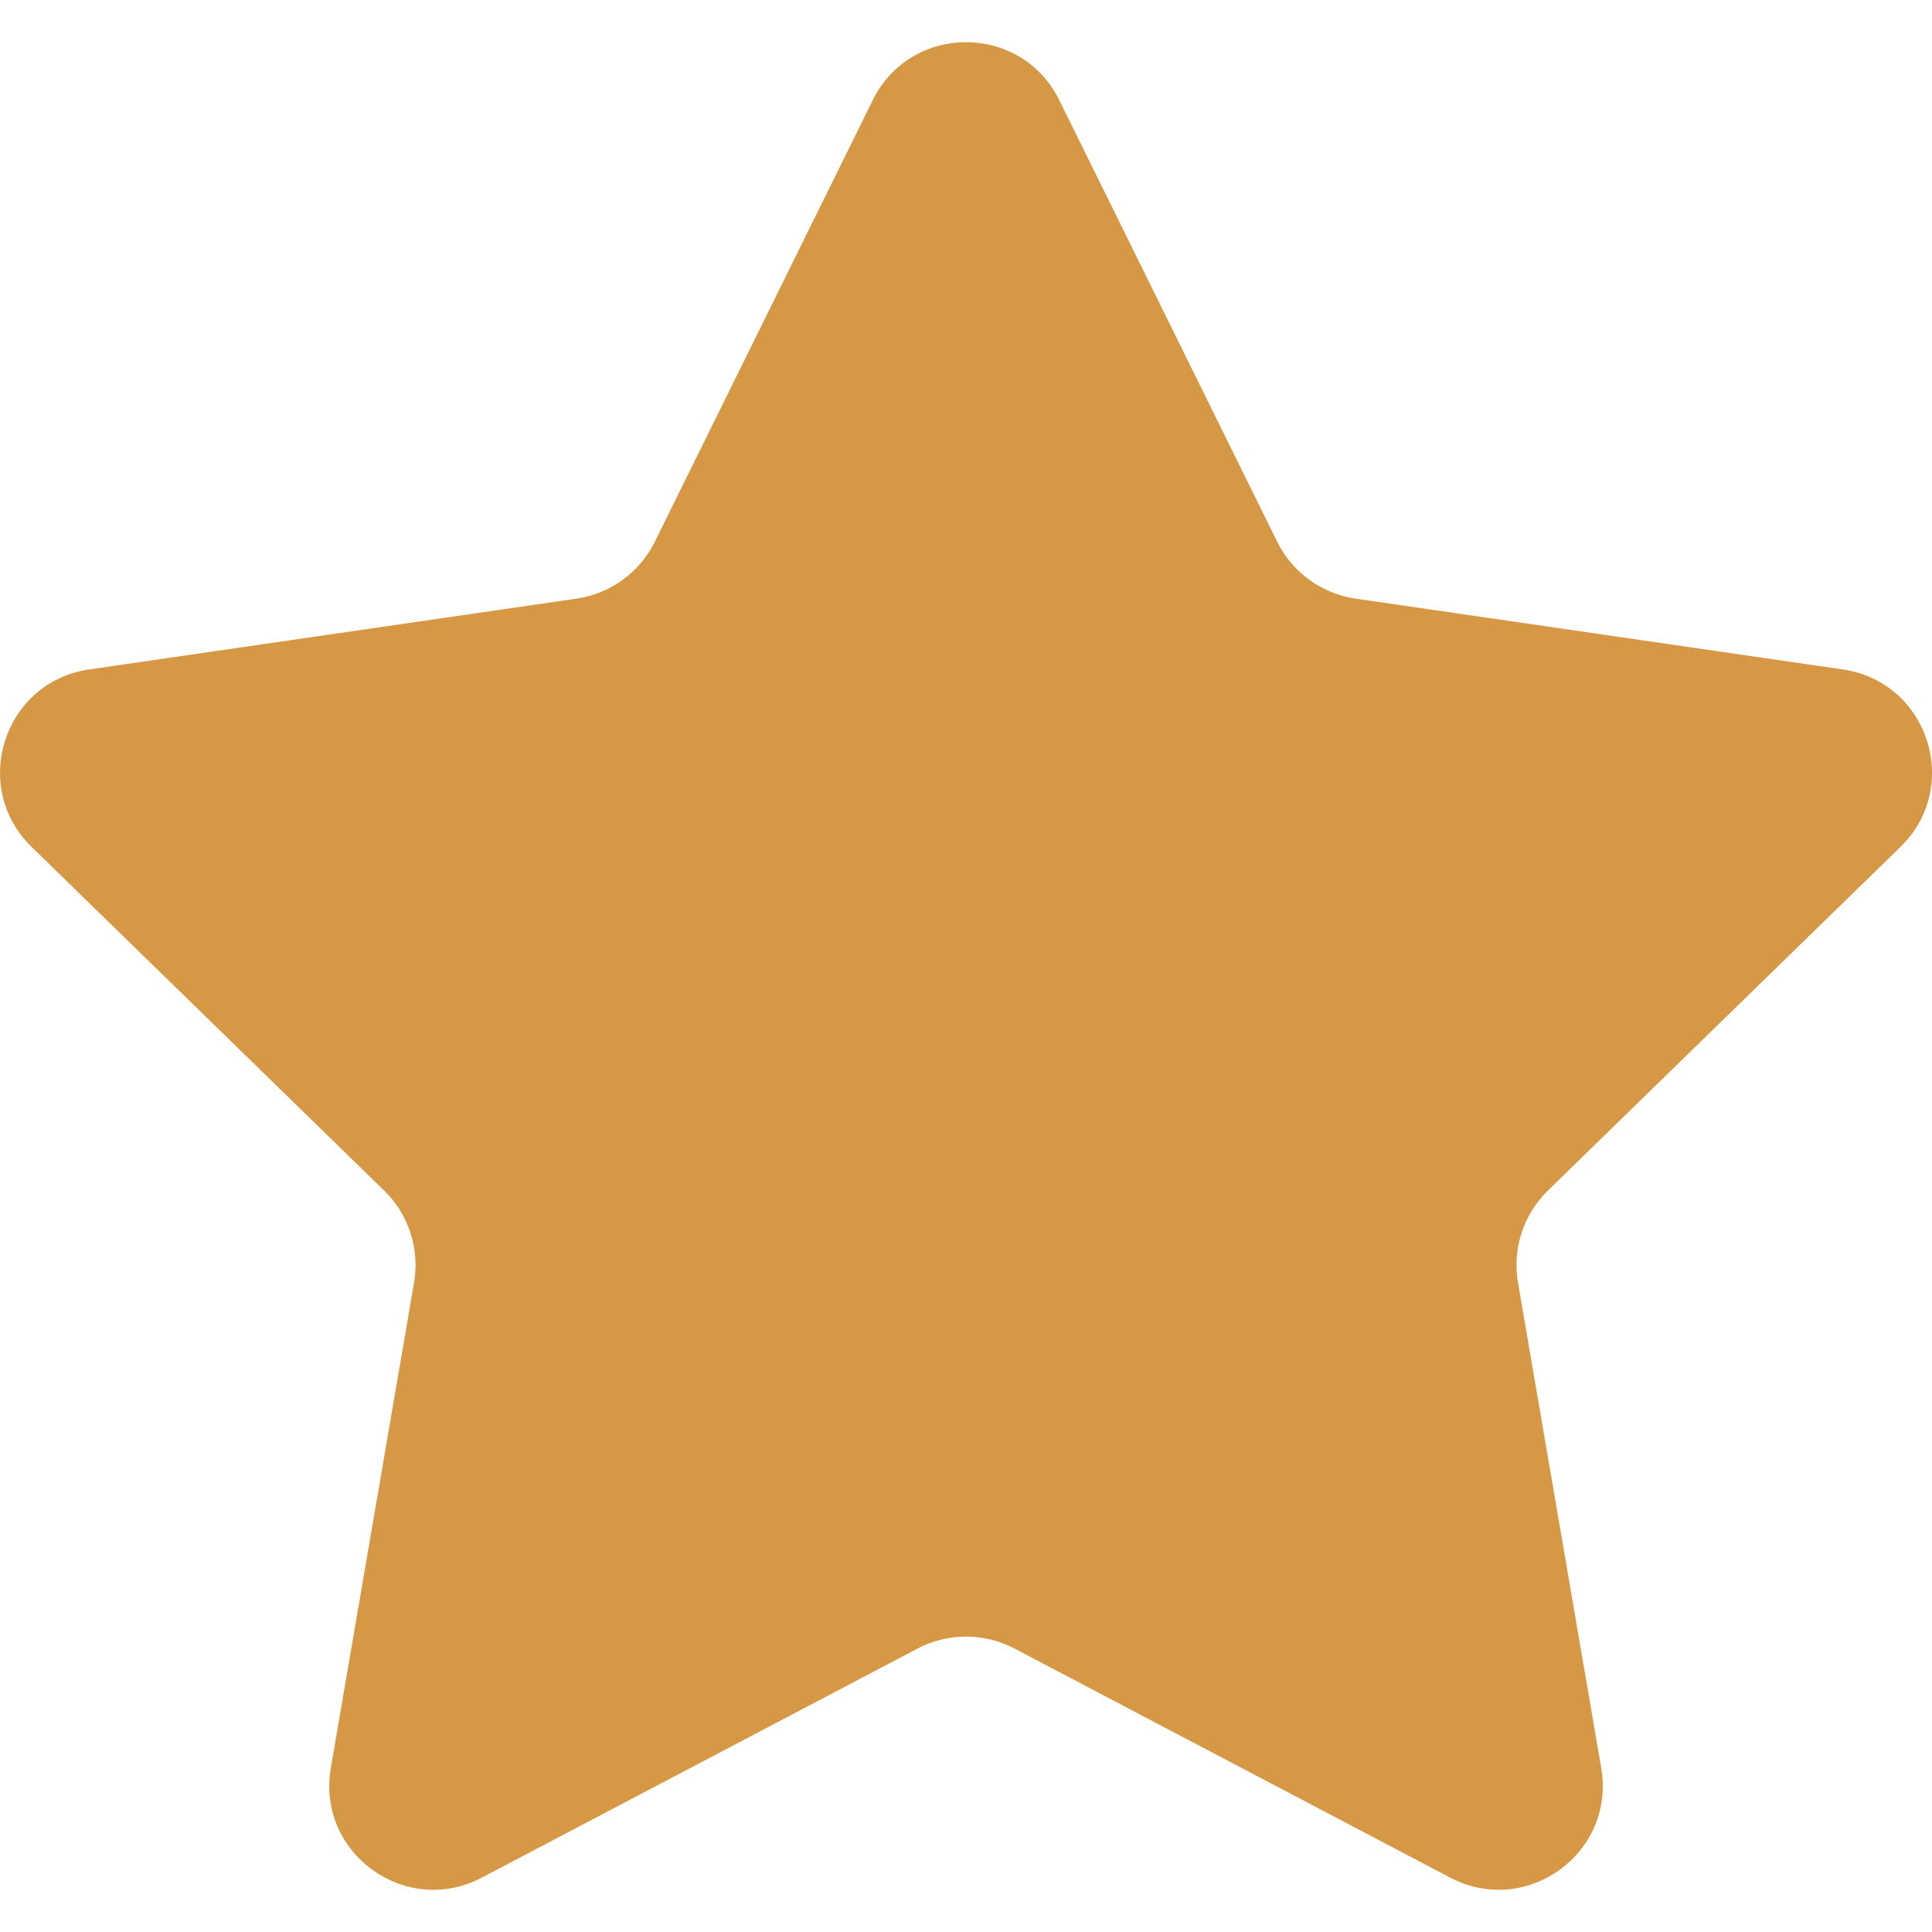
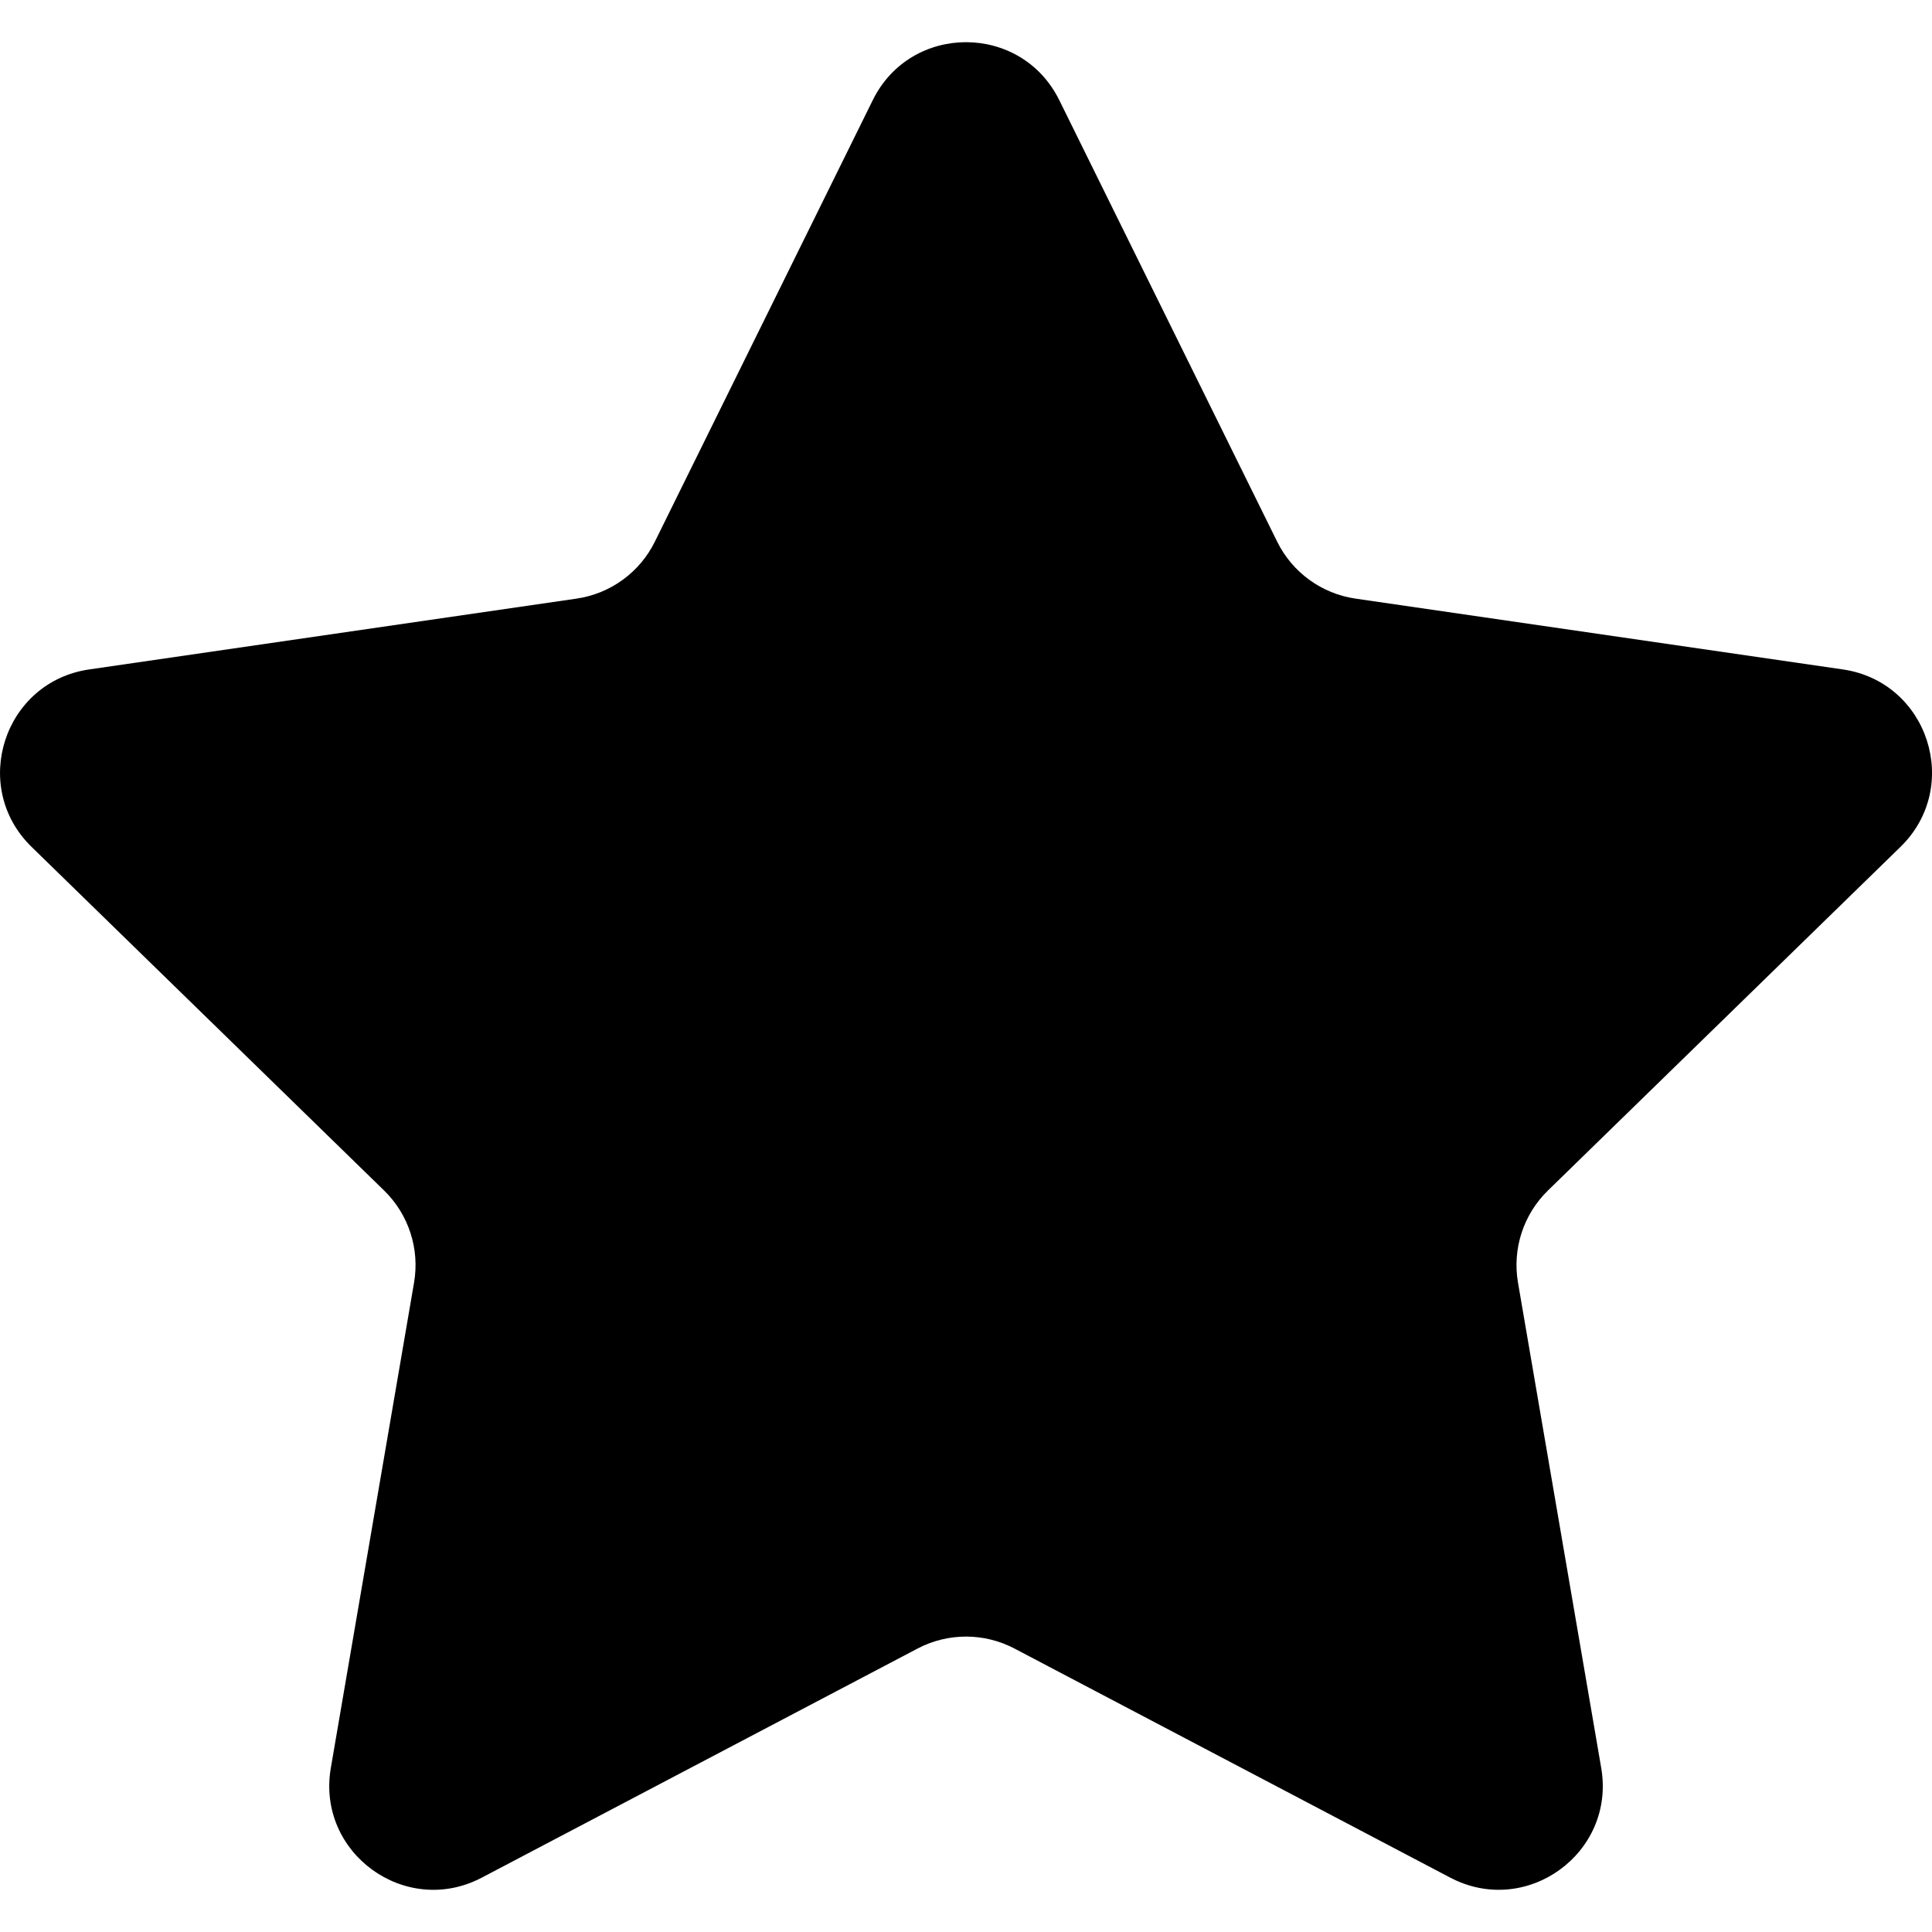
<svg xmlns="http://www.w3.org/2000/svg" height="800px" width="800px" version="1.1" id="Capa_1" viewBox="0 0 47.94 47.94" xml:space="preserve">
-   <path style="fill:#D79845;" d="M26.285,2.486l5.407,10.956c0.376,0.762,1.103,1.29,1.944,1.412l12.091,1.757  c2.118,0.308,2.963,2.91,1.431,4.403l-8.749,8.528c-0.608,0.593-0.886,1.448-0.742,2.285l2.065,12.042  c0.362,2.109-1.852,3.717-3.746,2.722l-10.814-5.685c-0.752-0.395-1.651-0.395-2.403,0l-10.814,5.685  c-1.894,0.996-4.108-0.613-3.746-2.722l2.065-12.042c0.144-0.837-0.134-1.692-0.742-2.285l-8.749-8.528  c-1.532-1.494-0.687-4.096,1.431-4.403l12.091-1.757c0.841-0.122,1.568-0.65,1.944-1.412l5.407-10.956  C22.602,0.567,25.338,0.567,26.285,2.486z" />
+   <path d="M26.285,2.486l5.407,10.956c0.376,0.762,1.103,1.29,1.944,1.412l12.091,1.757  c2.118,0.308,2.963,2.91,1.431,4.403l-8.749,8.528c-0.608,0.593-0.886,1.448-0.742,2.285l2.065,12.042  c0.362,2.109-1.852,3.717-3.746,2.722l-10.814-5.685c-0.752-0.395-1.651-0.395-2.403,0l-10.814,5.685  c-1.894,0.996-4.108-0.613-3.746-2.722l2.065-12.042c0.144-0.837-0.134-1.692-0.742-2.285l-8.749-8.528  c-1.532-1.494-0.687-4.096,1.431-4.403l12.091-1.757c0.841-0.122,1.568-0.65,1.944-1.412l5.407-10.956  C22.602,0.567,25.338,0.567,26.285,2.486z" />
</svg>
